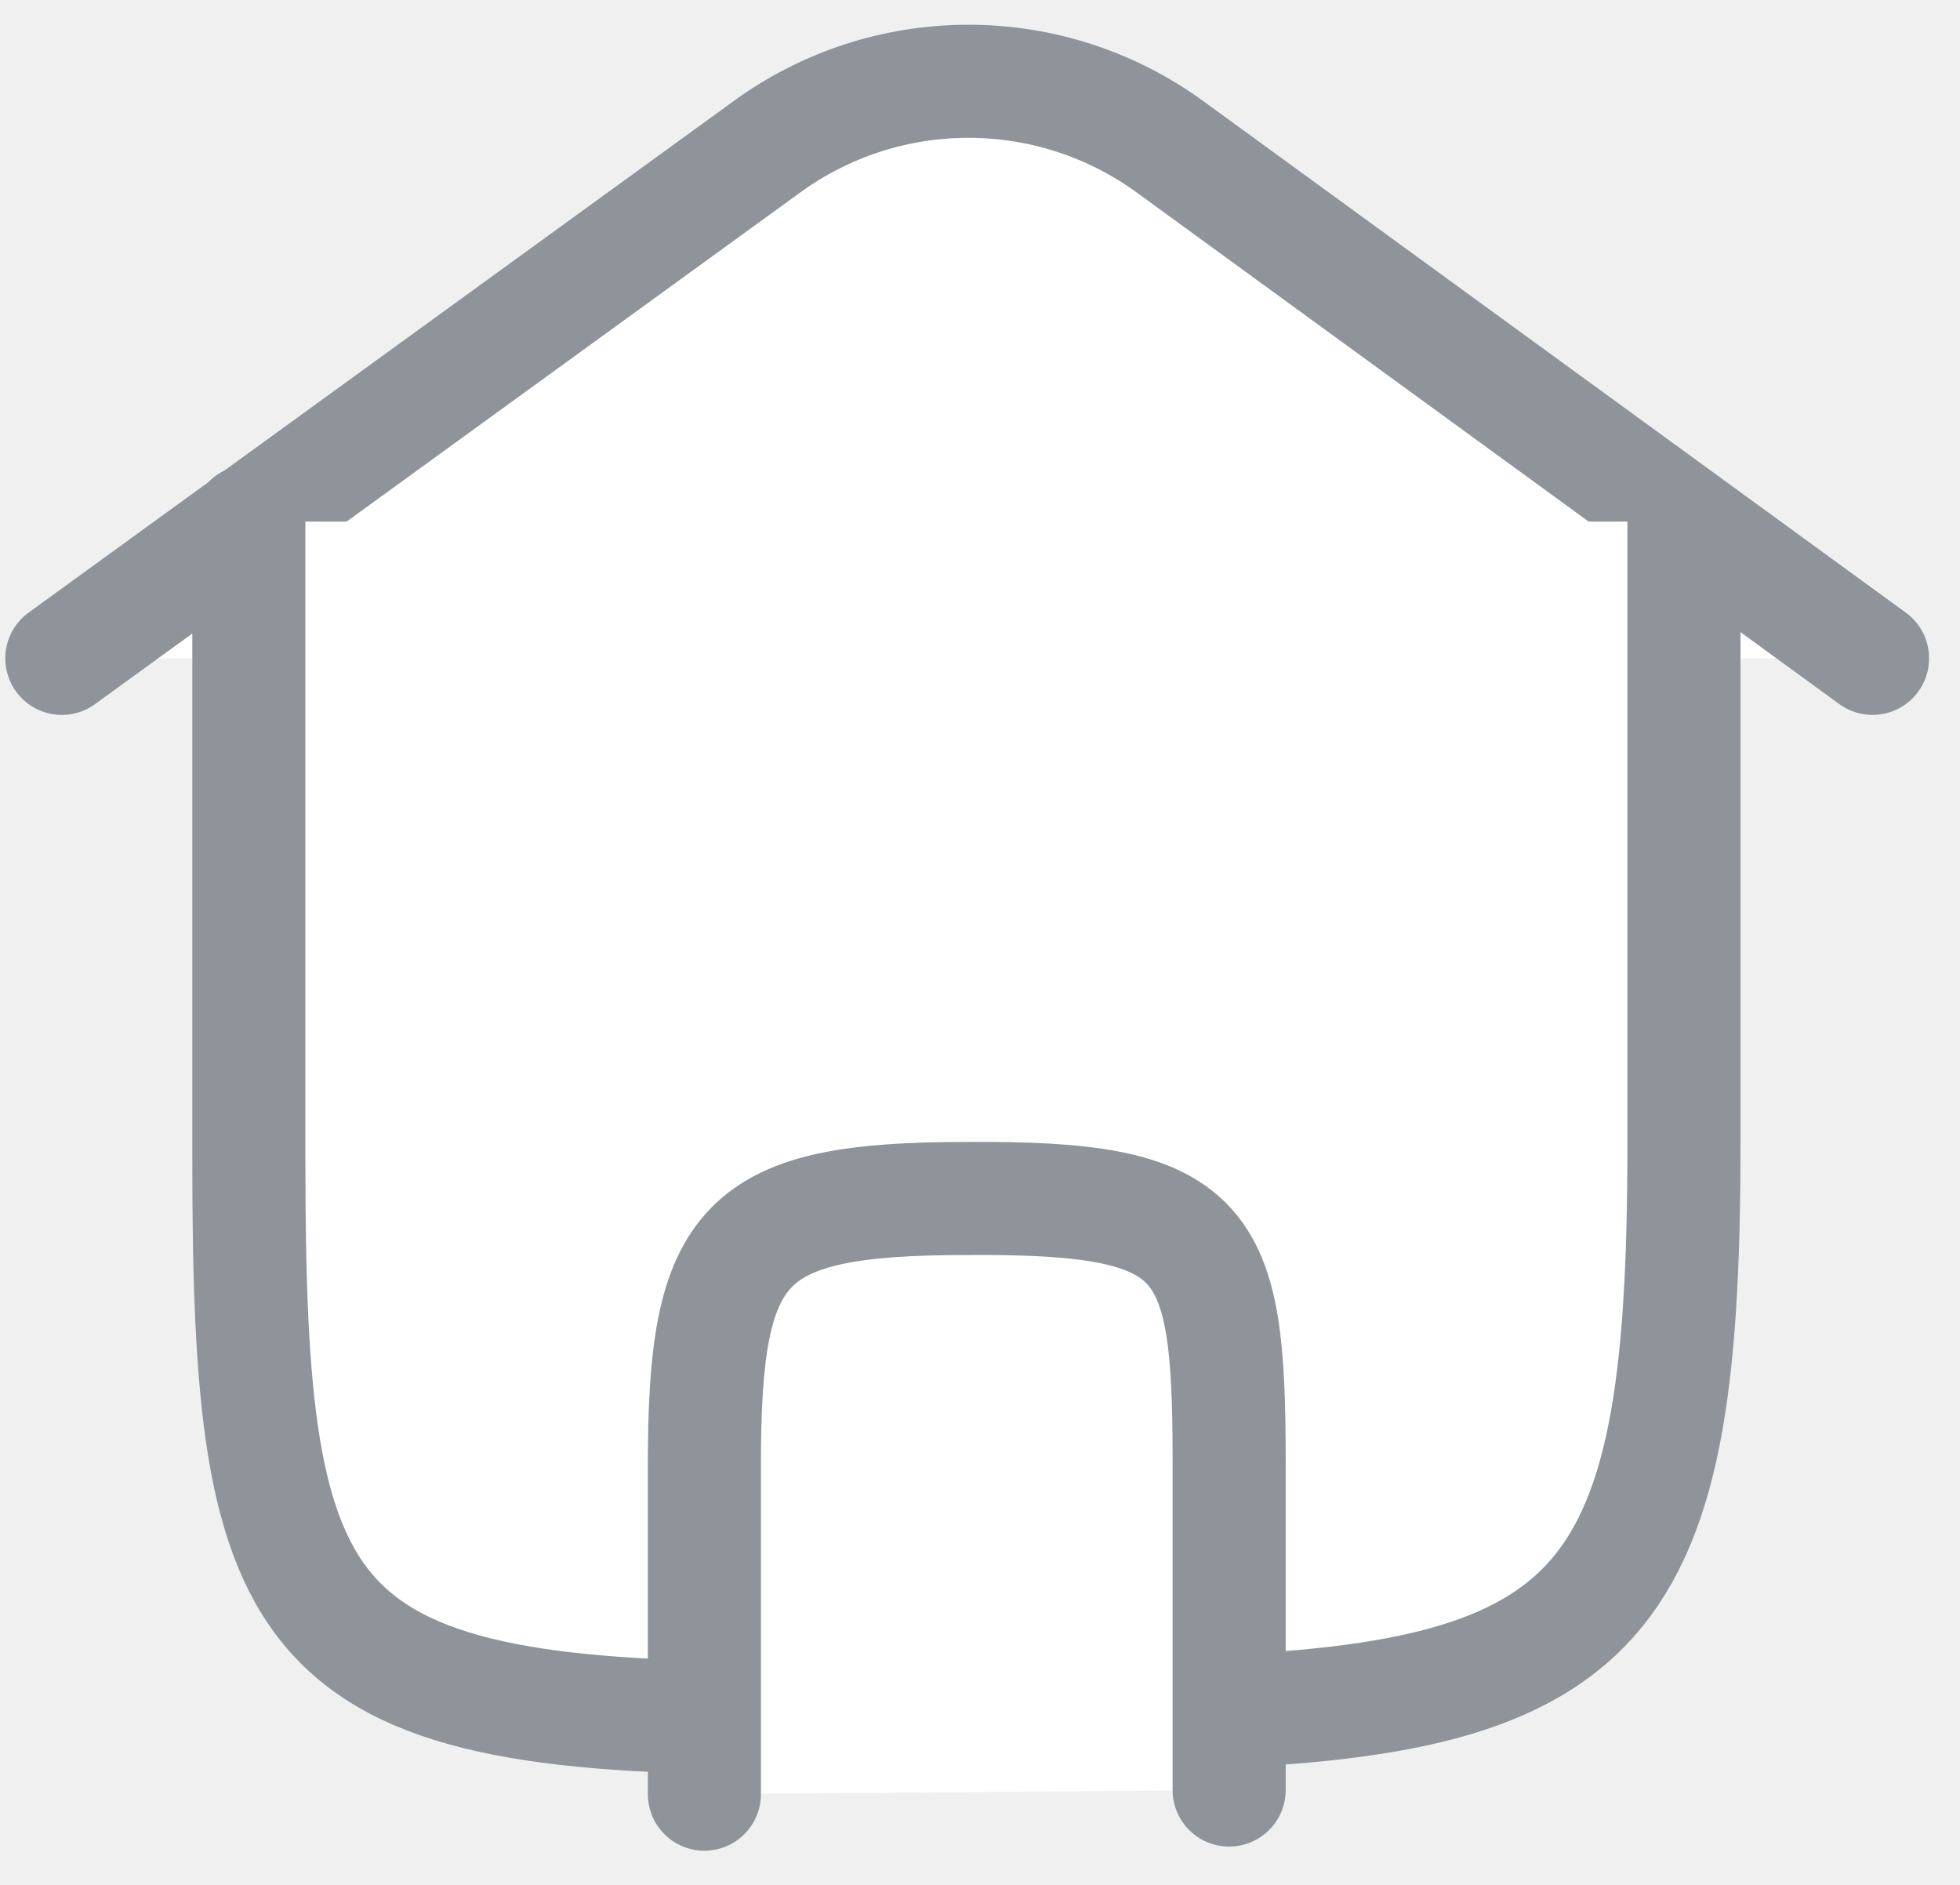
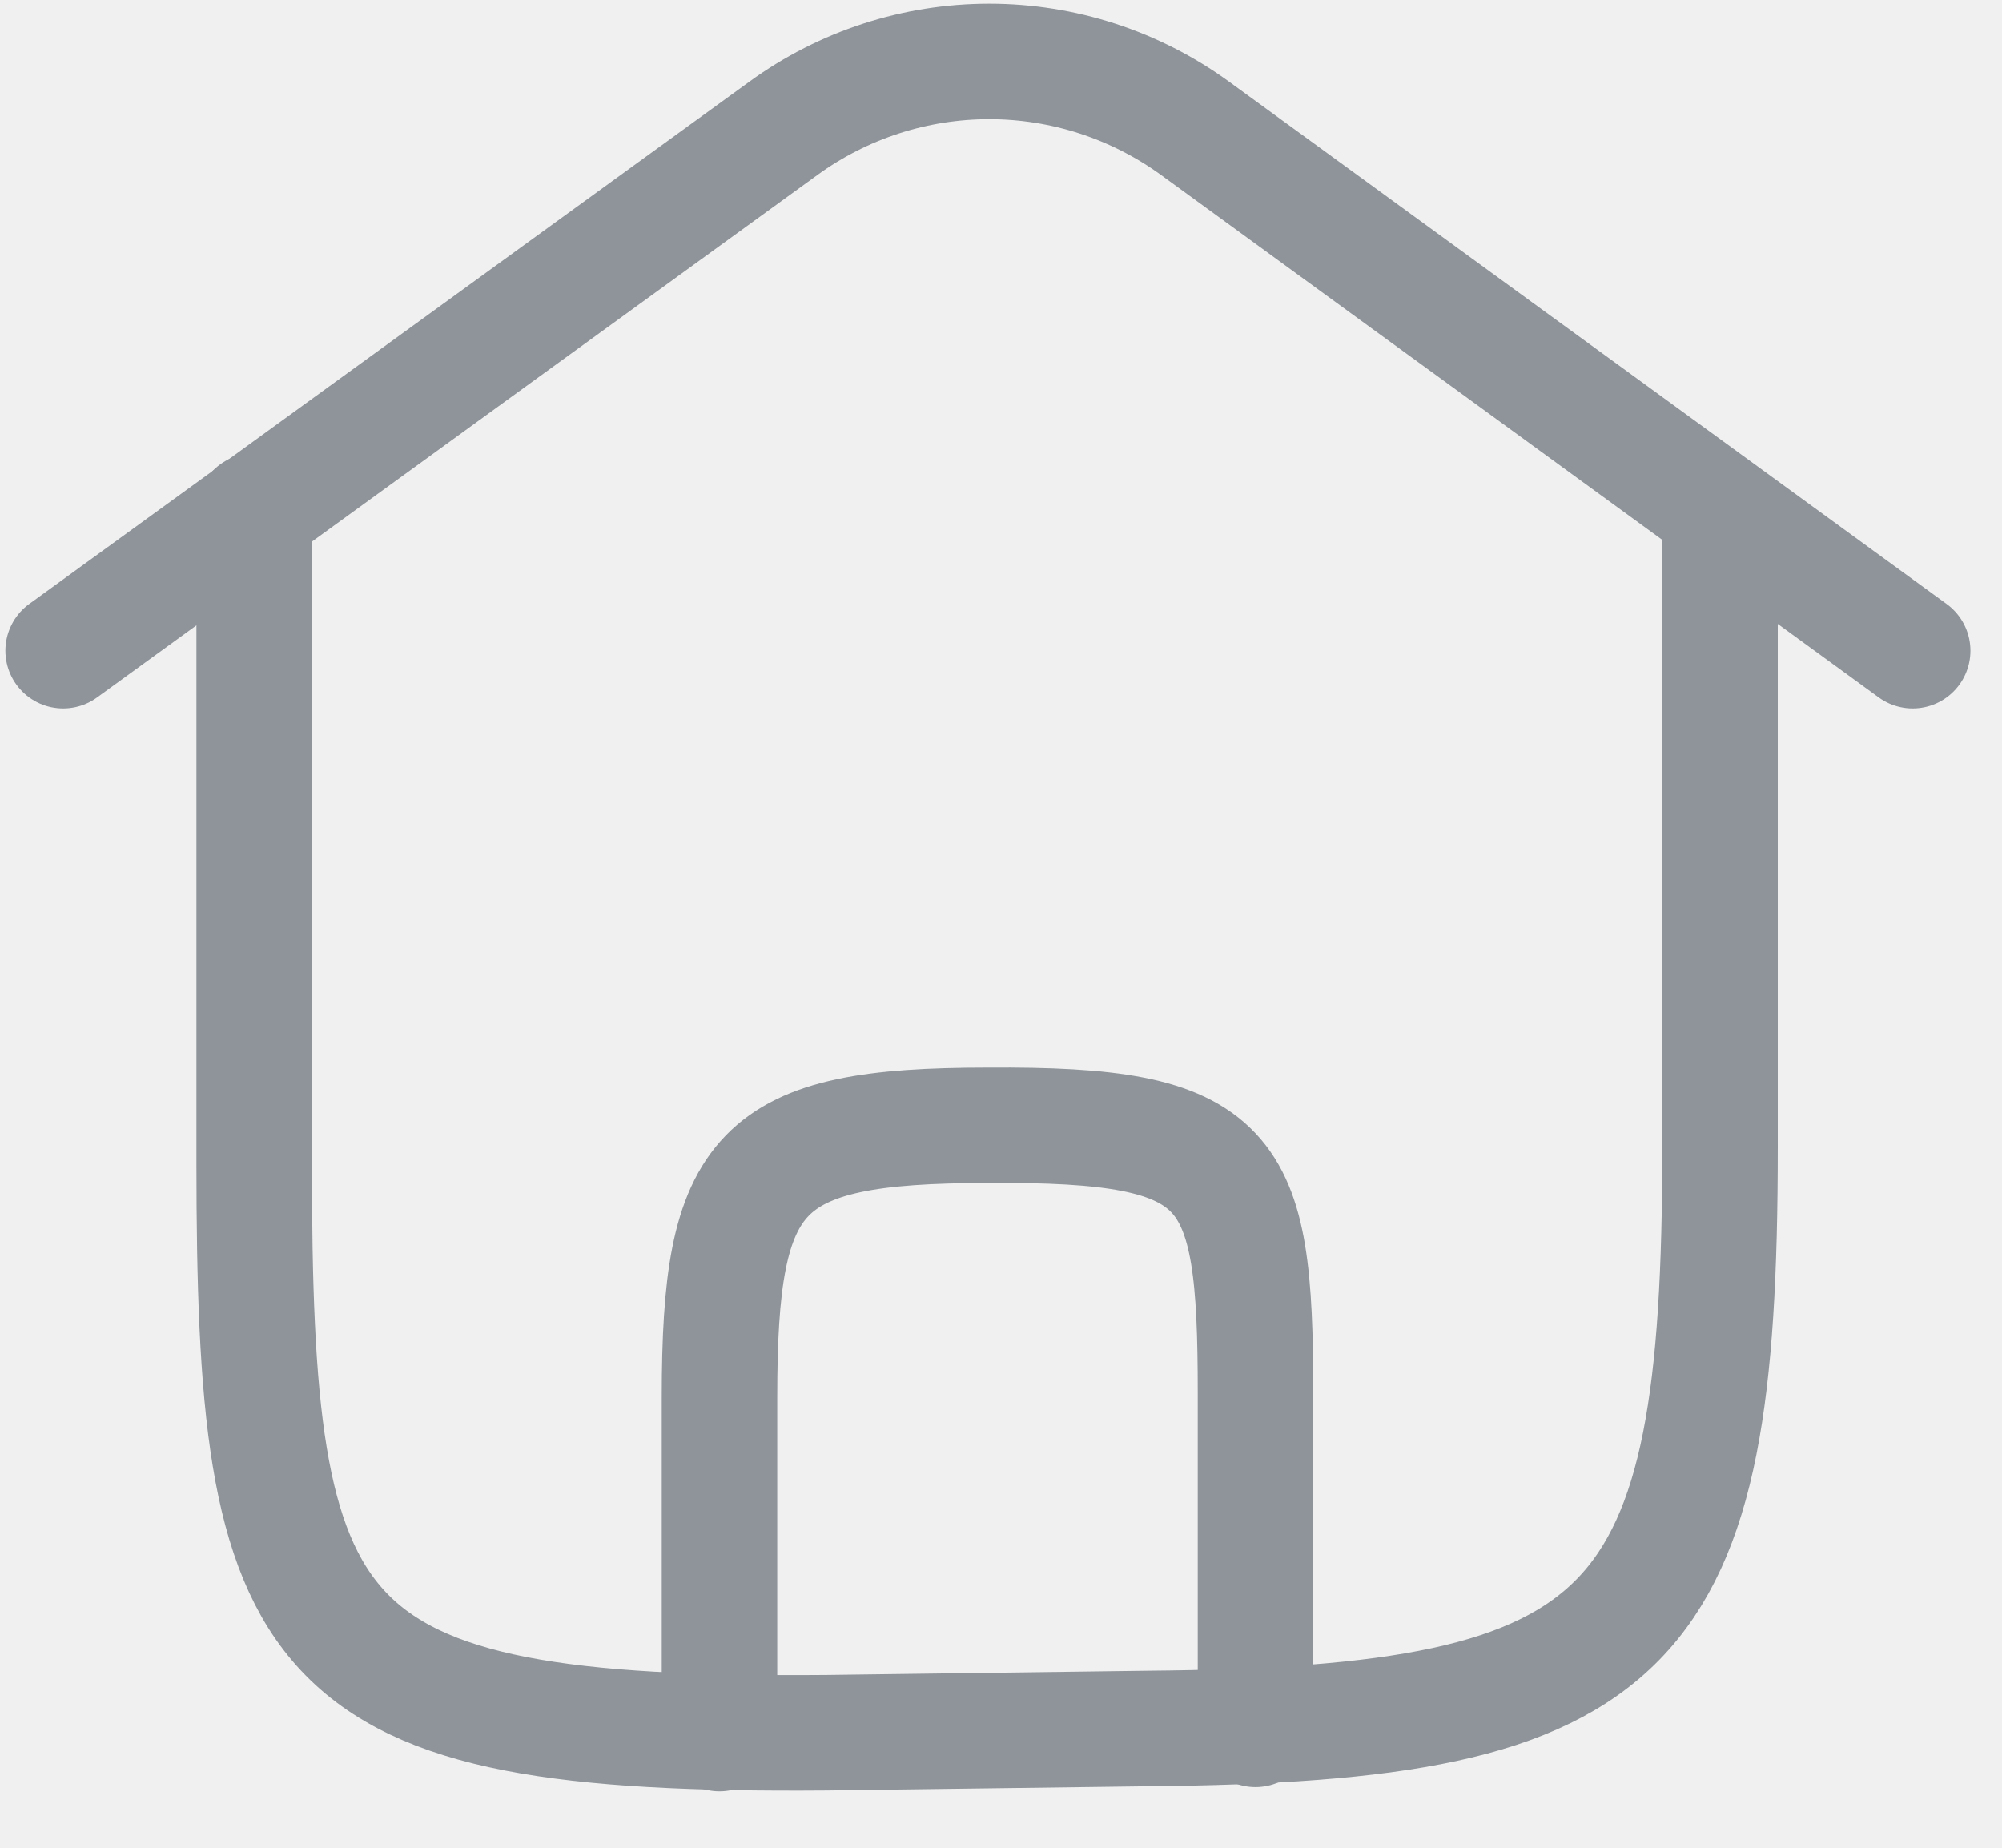
- <svg xmlns="http://www.w3.org/2000/svg" width="26" height="25" viewBox="0 0 26 25" fill="none">
-   <path d="M24.84 8.732L15.519 1.946C14.742 1.381 13.807 1.078 12.847 1.078C11.887 1.078 10.951 1.381 10.175 1.946L0.82 8.732" fill="white" />
-   <path d="M24.84 8.732L15.519 1.946C14.742 1.381 13.807 1.078 12.847 1.078C11.887 1.078 10.951 1.381 10.175 1.946L0.82 8.732" stroke="#8E949A" stroke-width="1.5" stroke-linecap="round" stroke-linejoin="round" />
-   <path d="M3.301 6.918V15.365C3.301 21.693 3.913 22.84 10.732 22.786L14.906 22.731C21.288 22.676 22.338 21.518 22.338 15.191V6.918" fill="white" />
-   <path d="M3.301 6.918V15.365C3.301 21.693 3.913 22.84 10.732 22.786L14.906 22.731C21.288 22.676 22.338 21.518 22.338 15.191V6.918" stroke="#8E949A" stroke-width="1.5" stroke-linecap="round" stroke-linejoin="round" />
-   <path d="M16.305 23.742V19.371C16.305 16.409 16.01 15.874 12.83 15.896C9.836 15.896 9.344 16.464 9.344 19.425V23.797" fill="white" />
-   <path d="M16.305 23.742V19.371C16.305 16.409 16.01 15.874 12.83 15.896C9.836 15.896 9.344 16.464 9.344 19.425V23.797" stroke="#8E949A" stroke-width="1.5" stroke-linecap="round" stroke-linejoin="round" />
+ <svg xmlns="http://www.w3.org/2000/svg" width="26" height="24" viewBox="0 0 26 24" fill="none">
+   <path d="M24.84 8.452L15.519 1.666C14.742 1.102 13.807 0.798 12.847 0.798C11.887 0.798 10.951 1.102 10.175 1.666L0.82 8.452" stroke="#8E949A" stroke-width="1.5" stroke-linecap="round" stroke-linejoin="round" />
+   <path d="M16.305 22.462V18.091C16.305 15.13 16.01 14.594 12.83 14.616C9.836 14.616 9.344 15.184 9.344 18.146V22.517" stroke="#8E949A" stroke-width="1.5" stroke-linecap="round" stroke-linejoin="round" />
+   <path d="M3.301 6.638V15.086C3.301 21.413 3.913 22.561 10.732 22.506L14.906 22.451C21.288 22.397 22.338 21.238 22.338 14.911V6.638" stroke="#8E949A" stroke-width="1.5" stroke-linecap="round" stroke-linejoin="round" />
</svg>
